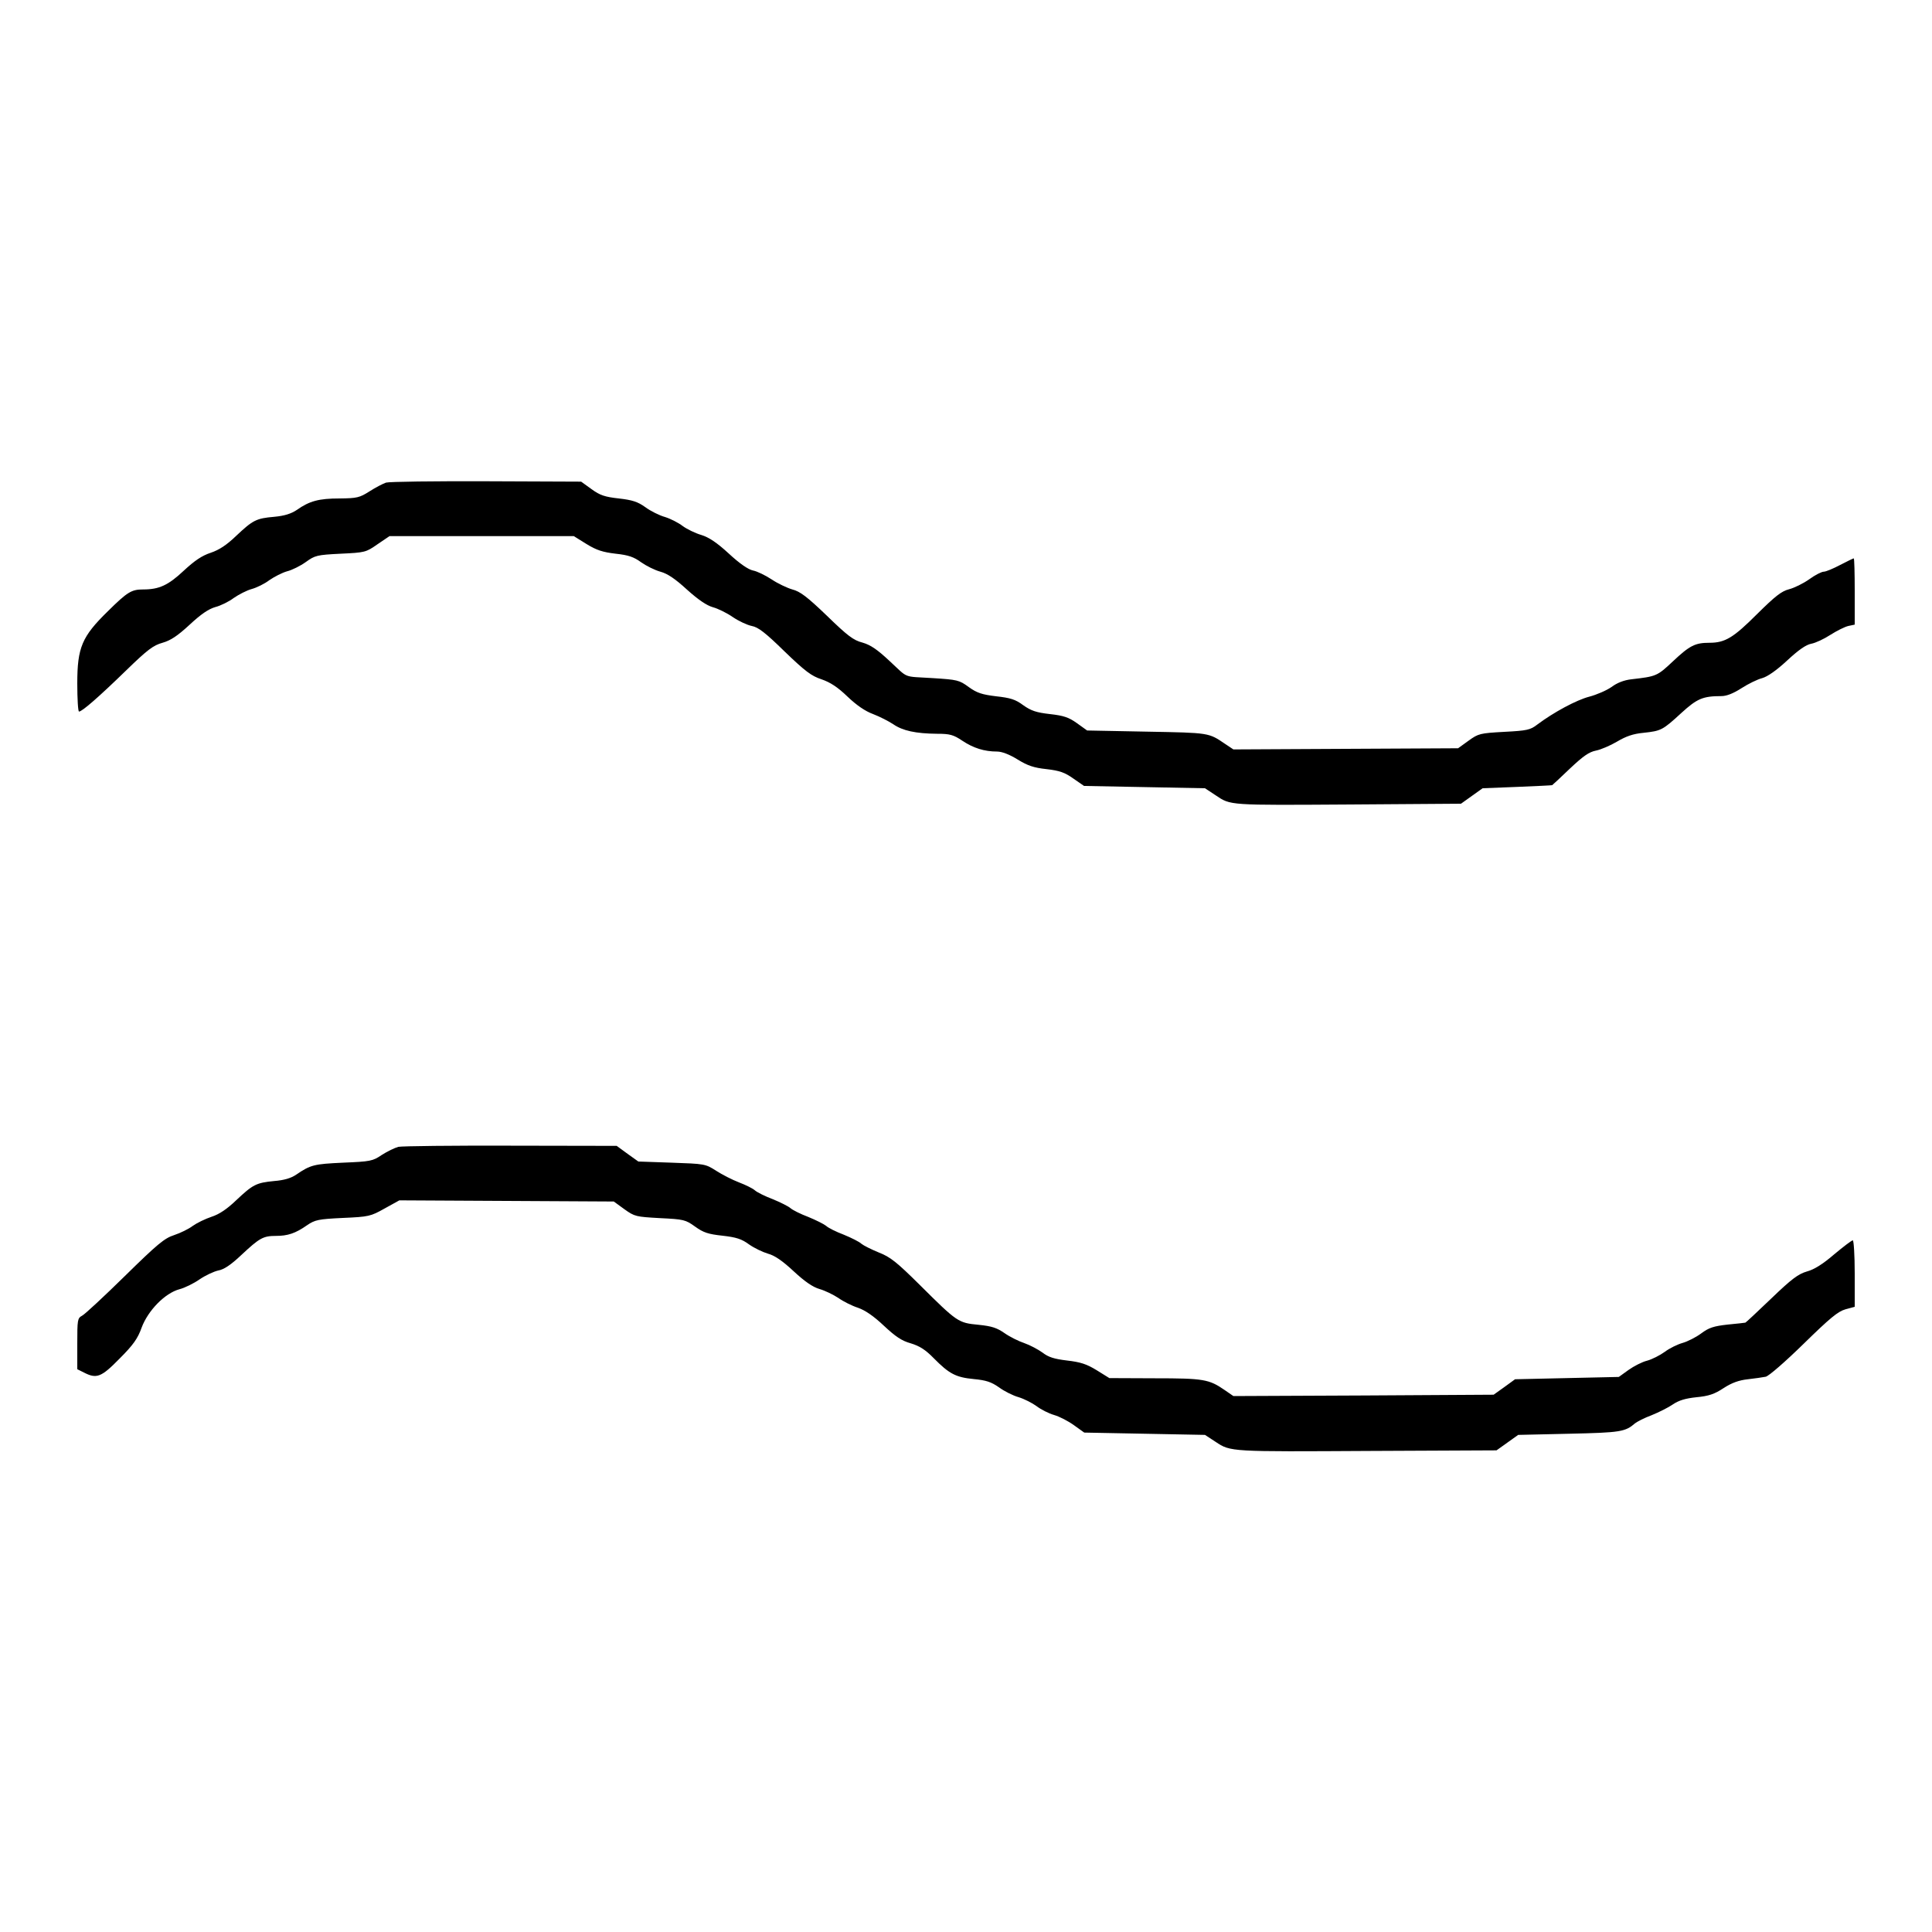
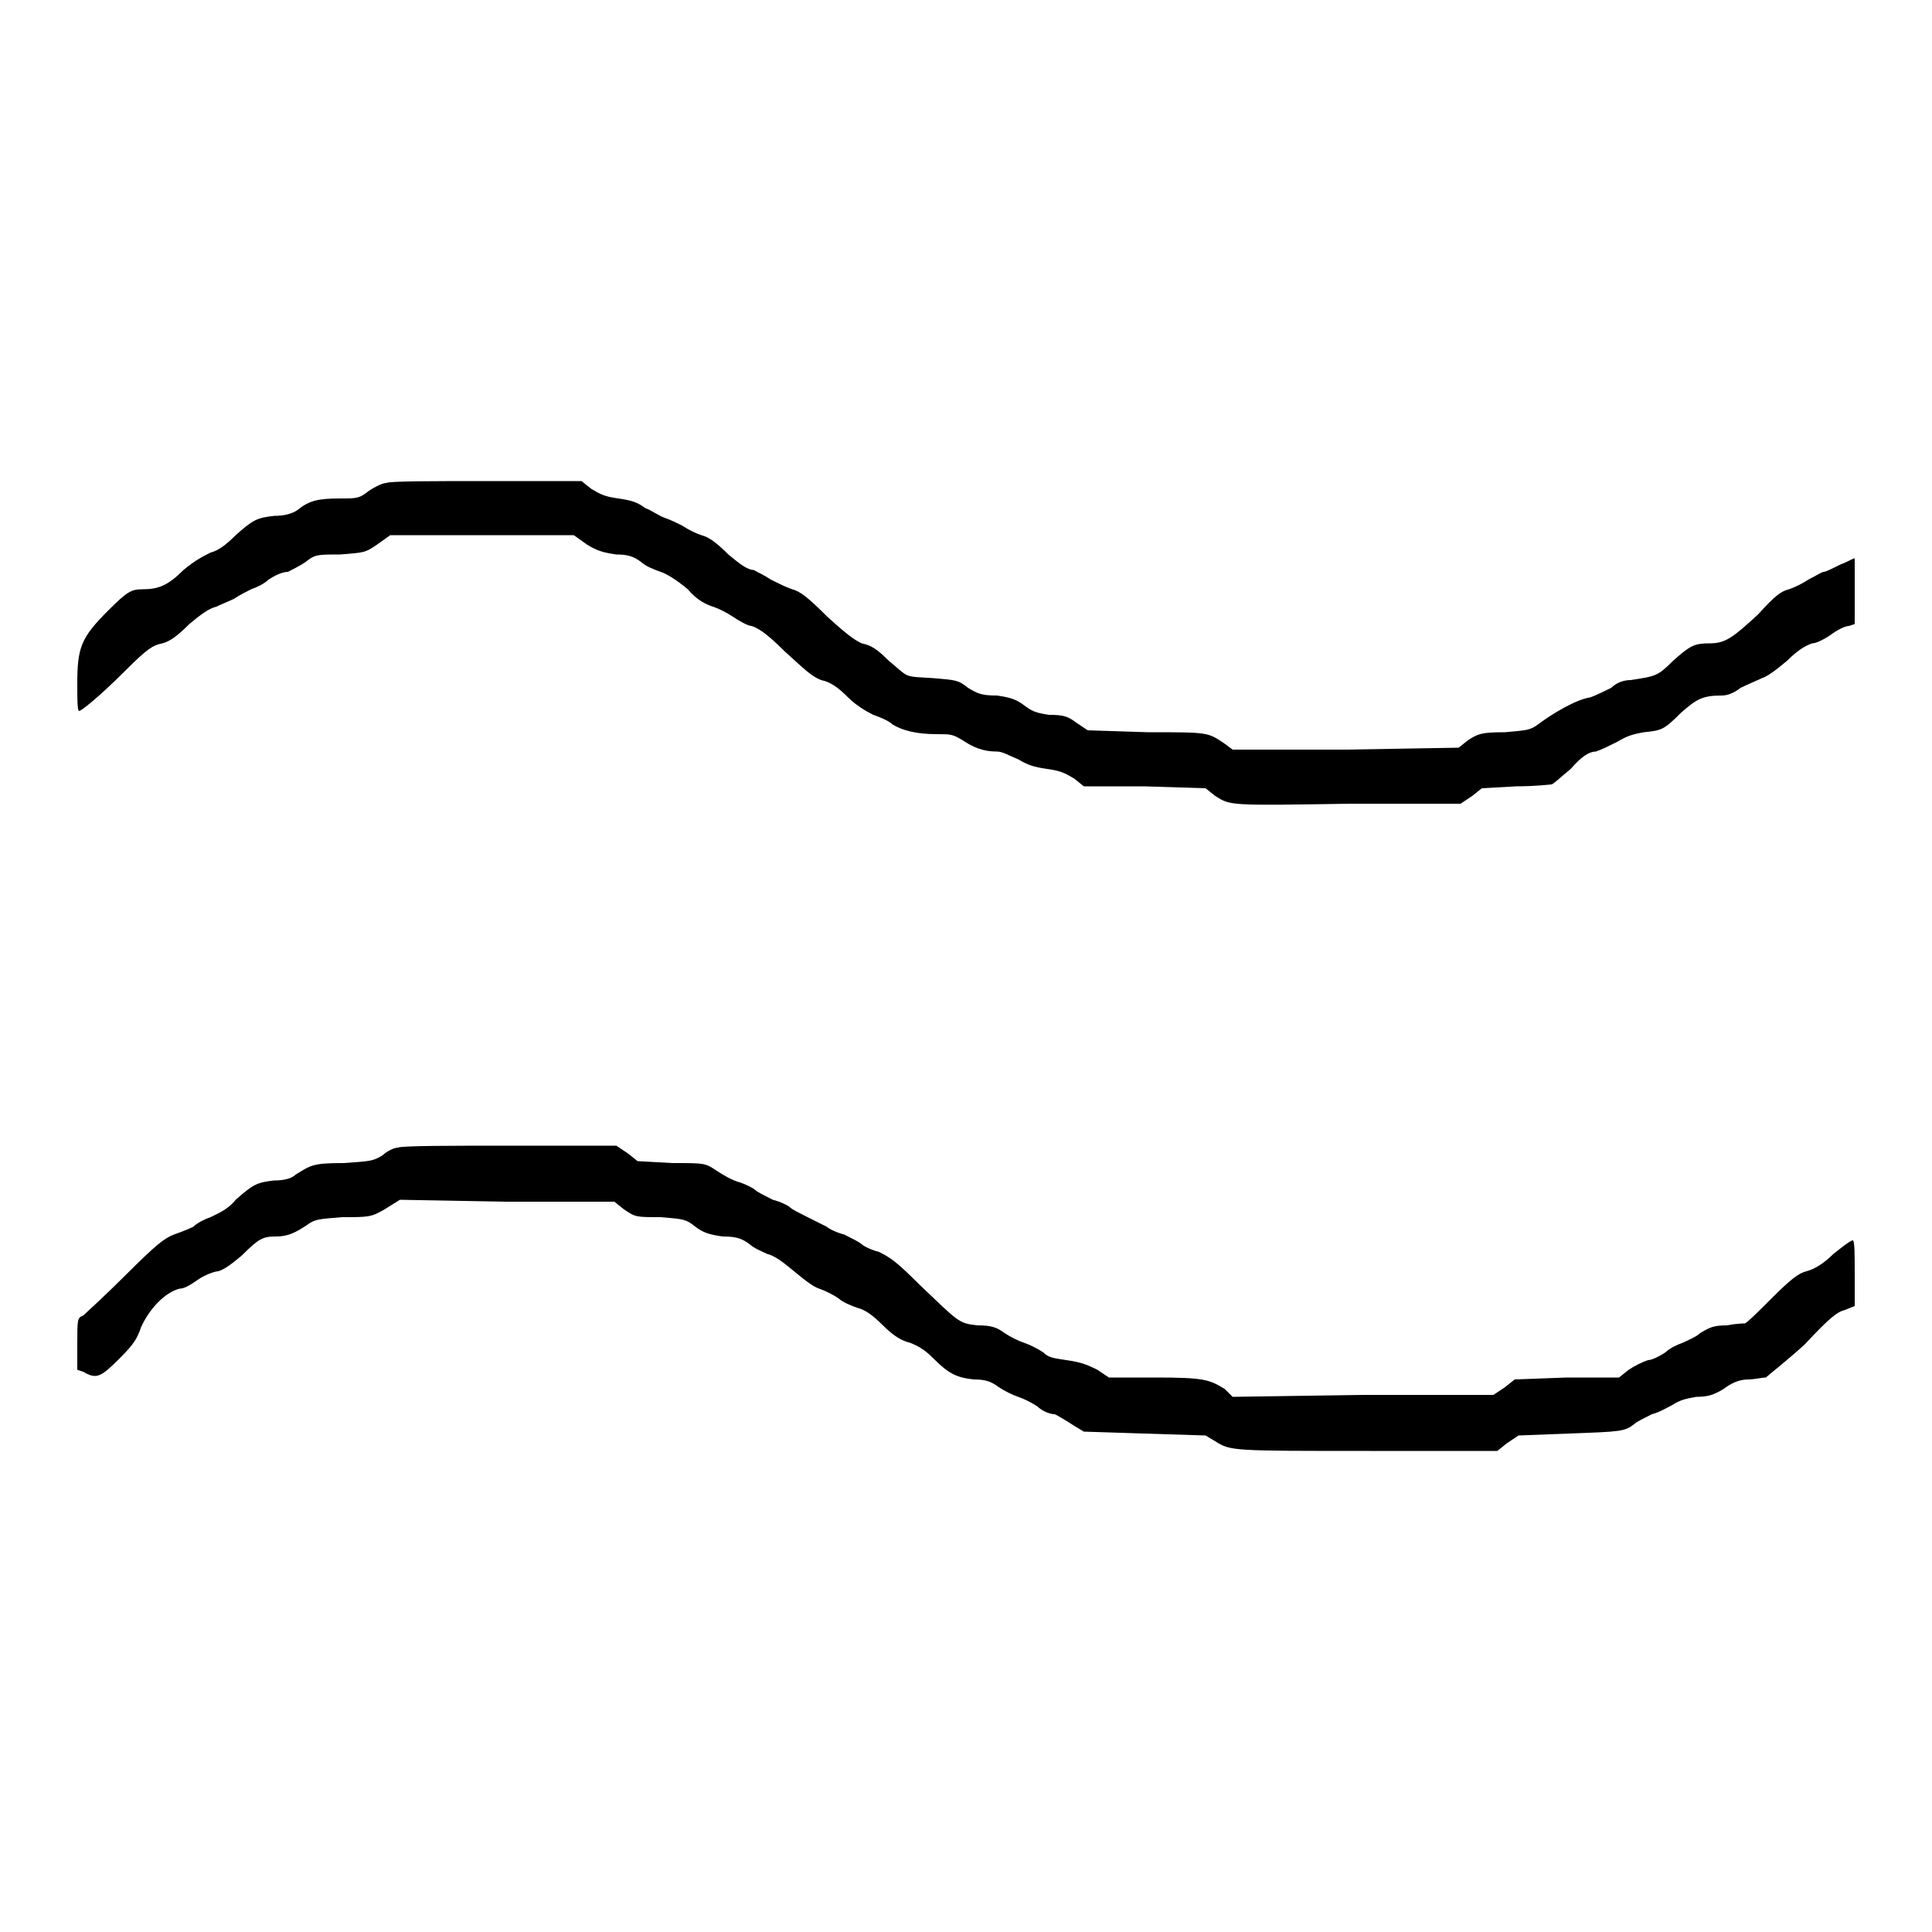
<svg xmlns="http://www.w3.org/2000/svg" viewBox="0 0 100 100">
-   <path d="M19.98 24.98C19.83 25.03 19.44 25.23 19.13 25.43 18.61 25.76 18.48 25.79 17.58 25.8 16.51 25.8 16.02 25.93 15.37 26.39 15.07 26.59 14.73 26.7 14.19 26.75 13.26 26.83 13.09 26.92 12.22 27.74 11.73 28.21 11.35 28.46 10.91 28.61 10.45 28.76 10.07 29.02 9.51 29.54 8.71 30.29 8.24 30.51 7.41 30.51 6.81 30.51 6.6 30.63 5.58 31.64 4.24 32.95 4 33.51 4 35.38 4 36.18 4.04 36.83 4.09 36.83 4.25 36.83 5.12 36.07 6.53 34.7 7.64 33.62 7.94 33.4 8.41 33.27 8.83 33.15 9.18 32.92 9.81 32.34 10.41 31.78 10.8 31.52 11.15 31.42 11.42 31.35 11.85 31.14 12.1 30.95 12.36 30.77 12.77 30.56 13.02 30.49 13.28 30.42 13.69 30.22 13.94 30.03 14.2 29.85 14.61 29.64 14.86 29.57 15.11 29.51 15.55 29.29 15.83 29.09 16.3 28.75 16.4 28.72 17.63 28.66 18.89 28.6 18.94 28.59 19.54 28.17L20.16 27.75 24.93 27.75 29.7 27.75 30.36 28.16C30.88 28.48 31.2 28.58 31.87 28.66 32.53 28.73 32.81 28.83 33.18 29.1 33.45 29.29 33.89 29.51 34.18 29.59 34.55 29.69 34.95 29.96 35.56 30.52 36.15 31.05 36.58 31.34 36.9 31.43 37.16 31.5 37.63 31.73 37.93 31.94 38.24 32.15 38.67 32.35 38.91 32.4 39.24 32.46 39.61 32.74 40.61 33.72 41.68 34.75 42 34.99 42.52 35.16 42.98 35.32 43.35 35.56 43.86 36.05 44.33 36.5 44.78 36.81 45.19 36.96 45.53 37.09 46 37.33 46.24 37.49 46.72 37.82 47.39 37.97 48.51 37.98 49.16 37.98 49.35 38.03 49.81 38.34 50.38 38.72 50.95 38.9 51.61 38.9 51.86 38.9 52.25 39.05 52.67 39.31 53.19 39.63 53.51 39.74 54.17 39.81 54.85 39.89 55.11 39.98 55.56 40.3L56.11 40.68 59.24 40.74 62.37 40.8 62.93 41.17C63.71 41.69 63.56 41.68 69.91 41.64L75.62 41.6 76.18 41.2 76.74 40.8 78.52 40.73C79.5 40.69 80.32 40.65 80.34 40.64 80.36 40.63 80.77 40.25 81.26 39.78 81.95 39.13 82.25 38.92 82.61 38.85 82.86 38.8 83.35 38.59 83.69 38.39 84.16 38.11 84.53 37.98 85.07 37.93 85.98 37.83 86.05 37.8 87.03 36.9 87.84 36.16 88.14 36.03 89.1 36.03 89.37 36.03 89.72 35.89 90.14 35.62 90.48 35.4 90.97 35.16 91.21 35.1 91.49 35.02 91.95 34.7 92.5 34.19 93.09 33.64 93.48 33.37 93.75 33.32 93.97 33.28 94.42 33.07 94.74 32.86 95.07 32.65 95.49 32.44 95.67 32.4L96 32.33 96 30.61C96 29.67 95.98 28.9 95.95 28.9 95.93 28.9 95.61 29.05 95.25 29.24 94.89 29.43 94.51 29.59 94.4 29.59 94.29 29.59 93.95 29.76 93.65 29.98 93.34 30.2 92.87 30.43 92.6 30.5 92.21 30.6 91.89 30.85 90.95 31.78 89.72 33.01 89.29 33.27 88.48 33.27 87.74 33.27 87.46 33.41 86.58 34.24 85.77 35 85.73 35.01 84.44 35.16 84.07 35.2 83.7 35.34 83.41 35.56 83.15 35.74 82.64 35.96 82.26 36.06 81.6 36.23 80.41 36.87 79.56 37.51 79.21 37.78 79.03 37.82 77.86 37.88 76.6 37.95 76.52 37.97 76.01 38.34L75.47 38.73 69.66 38.76 63.84 38.79 63.42 38.51C62.55 37.92 62.62 37.93 59.37 37.87L56.27 37.81 55.74 37.43C55.32 37.13 55.06 37.04 54.34 36.96 53.64 36.88 53.37 36.79 52.96 36.5 52.56 36.2 52.29 36.12 51.56 36.04 50.83 35.95 50.57 35.87 50.14 35.56 49.65 35.2 49.55 35.18 48.29 35.1 46.69 35 47.05 35.14 46.04 34.21 45.41 33.62 45.06 33.38 44.64 33.26 44.17 33.14 43.86 32.9 42.8 31.87 41.78 30.89 41.41 30.61 41.01 30.51 40.74 30.43 40.25 30.2 39.94 29.99 39.62 29.78 39.19 29.57 38.98 29.53 38.73 29.48 38.28 29.17 37.72 28.65 37.1 28.08 36.69 27.81 36.3 27.69 35.99 27.6 35.56 27.39 35.34 27.23 35.12 27.06 34.71 26.85 34.42 26.76 34.13 26.68 33.67 26.45 33.4 26.25 33.01 25.97 32.73 25.88 32.03 25.8 31.31 25.72 31.06 25.64 30.62 25.32L30.08 24.93 25.18 24.91C22.48 24.9 20.14 24.93 19.98 24.98M20.62 59.36C20.43 59.41 20.04 59.6 19.76 59.78 19.29 60.1 19.17 60.12 17.75 60.18 16.25 60.25 16.08 60.29 15.33 60.8 15.07 60.98 14.7 61.09 14.19 61.13 13.26 61.22 13.09 61.31 12.22 62.13 11.75 62.58 11.35 62.85 10.95 62.98 10.62 63.09 10.19 63.3 9.98 63.45 9.77 63.61 9.34 63.82 9.01 63.93 8.51 64.09 8.14 64.4 6.47 66.04 5.39 67.1 4.39 68.03 4.25 68.1 4.01 68.23 4 68.31 4 69.55L4 70.87 4.34 71.04C5 71.38 5.24 71.29 6.19 70.32 6.9 69.61 7.13 69.28 7.33 68.72 7.66 67.83 8.54 66.93 9.29 66.73 9.56 66.66 10.03 66.43 10.33 66.22 10.64 66.01 11.07 65.81 11.3 65.76 11.59 65.71 11.95 65.47 12.49 64.96 13.43 64.08 13.62 63.97 14.28 63.97 14.89 63.97 15.29 63.84 15.89 63.42 16.3 63.14 16.47 63.1 17.75 63.04 19.09 62.98 19.18 62.96 19.91 62.55L20.67 62.13 26.22 62.16 31.77 62.19 32.32 62.59C32.85 62.97 32.92 62.98 34.16 63.05 35.39 63.11 35.48 63.13 35.98 63.49 36.41 63.8 36.66 63.88 37.4 63.96 38.11 64.04 38.39 64.13 38.77 64.41 39.04 64.6 39.48 64.81 39.75 64.89 40.09 64.98 40.49 65.25 41.08 65.8 41.65 66.33 42.07 66.62 42.42 66.72 42.7 66.8 43.13 67.01 43.39 67.18 43.64 67.36 44.1 67.59 44.41 67.69 44.78 67.82 45.21 68.11 45.75 68.62 46.35 69.18 46.67 69.4 47.14 69.53 47.6 69.67 47.9 69.86 48.33 70.3 49.13 71.11 49.47 71.29 50.4 71.38 51.04 71.44 51.31 71.53 51.71 71.81 51.98 72.01 52.44 72.24 52.73 72.32 53.02 72.41 53.43 72.62 53.65 72.78 53.87 72.95 54.28 73.16 54.56 73.24 54.84 73.32 55.3 73.56 55.59 73.77L56.12 74.15 59.24 74.21 62.37 74.27 62.92 74.63C63.7 75.15 63.67 75.14 70.95 75.1L77.46 75.07 78.02 74.67 78.58 74.27 81.22 74.21C83.89 74.15 84.12 74.11 84.63 73.67 84.73 73.59 85.11 73.39 85.49 73.25 85.86 73.1 86.36 72.85 86.59 72.69 86.9 72.48 87.24 72.38 87.81 72.32 88.44 72.26 88.74 72.16 89.21 71.85 89.64 71.57 90.01 71.44 90.47 71.39 90.82 71.35 91.24 71.29 91.39 71.26 91.55 71.23 92.42 70.47 93.36 69.55 94.72 68.22 95.13 67.88 95.52 67.77L96 67.64 96 65.92C96 64.97 95.95 64.2 95.9 64.2 95.84 64.2 95.41 64.53 94.93 64.93 94.35 65.43 93.9 65.71 93.53 65.81 93.08 65.94 92.74 66.19 91.68 67.21 90.96 67.9 90.36 68.46 90.34 68.46 90.32 68.47 89.91 68.51 89.42 68.56 88.7 68.64 88.45 68.72 88.05 69.02 87.78 69.22 87.34 69.44 87.09 69.51 86.84 69.58 86.42 69.78 86.17 69.97 85.92 70.15 85.51 70.36 85.25 70.43 85 70.49 84.57 70.71 84.29 70.91L83.79 71.27 81.1 71.33 78.42 71.39 77.87 71.79 77.31 72.19 70.58 72.23 63.84 72.26 63.39 71.95C62.58 71.39 62.3 71.34 59.78 71.34L57.42 71.33 56.76 70.92C56.24 70.6 55.92 70.5 55.23 70.42 54.57 70.34 54.27 70.25 53.96 70.01 53.74 69.85 53.31 69.62 53.02 69.52 52.72 69.42 52.26 69.19 51.99 69 51.6 68.73 51.34 68.64 50.64 68.57 49.6 68.47 49.55 68.44 47.61 66.51 46.41 65.32 46.08 65.06 45.49 64.83 45.1 64.67 44.7 64.47 44.59 64.38 44.49 64.28 44.07 64.07 43.68 63.91 43.28 63.76 42.86 63.55 42.76 63.45 42.65 63.36 42.23 63.15 41.84 62.99 41.44 62.84 41.02 62.63 40.91 62.53 40.81 62.44 40.39 62.23 40 62.07 39.6 61.92 39.18 61.71 39.07 61.61 38.96 61.51 38.59 61.33 38.25 61.2 37.91 61.07 37.38 60.8 37.07 60.6 36.51 60.24 36.47 60.24 34.77 60.18L33.04 60.12 32.48 59.72 31.92 59.31 26.44 59.3C23.43 59.29 20.81 59.32 20.62 59.36" fill="currentColor" fill-rule="evenodd" />
+   <path d="M20 25C19.8 25 19.4 25.2 19.1 25.4 18.6 25.8 18.5 25.8 17.6 25.8 16.5 25.8 16 25.9 15.4 26.4 15.1 26.6 14.7 26.7 14.2 26.7 13.3 26.8 13.1 26.9 12.2 27.7 11.7 28.2 11.3 28.5 10.9 28.6 10.5 28.8 10.1 29 9.5 29.5 8.7 30.3 8.2 30.5 7.4 30.5 6.8 30.5 6.6 30.6 5.6 31.6 4.2 33 4 33.5 4 35.4 4 36.2 4 36.8 4.1 36.8 4.2 36.8 5.1 36.1 6.5 34.7 7.6 33.6 7.9 33.4 8.4 33.3 8.8 33.2 9.2 32.9 9.8 32.3 10.4 31.8 10.8 31.5 11.2 31.4 11.4 31.3 11.9 31.1 12.1 31 12.4 30.8 12.8 30.6 13 30.5 13.3 30.4 13.7 30.2 13.9 30 14.2 29.8 14.6 29.6 14.9 29.6 15.1 29.5 15.5 29.3 15.8 29.1 16.3 28.7 16.4 28.7 17.6 28.7 18.9 28.6 18.9 28.6 19.5 28.2L20.2 27.7 24.9 27.7 29.7 27.7 30.4 28.2C30.9 28.5 31.2 28.6 31.9 28.7 32.5 28.7 32.8 28.8 33.2 29.1 33.4 29.3 33.9 29.5 34.2 29.6 34.5 29.7 35 30 35.6 30.5 36.1 31.1 36.6 31.3 36.9 31.4 37.2 31.5 37.6 31.7 37.9 31.9 38.2 32.1 38.7 32.4 38.9 32.4 39.2 32.5 39.6 32.7 40.6 33.7 41.7 34.7 42 35 42.5 35.2 43 35.3 43.4 35.6 43.9 36.1 44.3 36.5 44.8 36.8 45.2 37 45.5 37.1 46 37.3 46.2 37.5 46.7 37.8 47.4 38 48.5 38 49.2 38 49.3 38 49.8 38.3 50.4 38.7 50.9 38.9 51.6 38.9 51.9 38.9 52.2 39.1 52.7 39.3 53.2 39.6 53.5 39.7 54.2 39.8 54.9 39.9 55.1 40 55.6 40.3L56.1 40.7 59.2 40.7 62.4 40.8 62.9 41.2C63.7 41.7 63.6 41.7 69.9 41.6L75.6 41.6 76.2 41.2 76.7 40.8 78.5 40.7C79.5 40.7 80.3 40.6 80.3 40.6 80.4 40.6 80.8 40.2 81.3 39.8 81.9 39.1 82.3 38.9 82.6 38.9 82.9 38.8 83.3 38.6 83.7 38.4 84.2 38.1 84.5 38 85.1 37.9 86 37.8 86.1 37.8 87 36.9 87.8 36.2 88.1 36 89.1 36 89.4 36 89.7 35.9 90.1 35.6 90.5 35.4 91 35.2 91.2 35.1 91.5 35 91.9 34.7 92.5 34.2 93.1 33.6 93.5 33.4 93.8 33.3 94 33.3 94.4 33.1 94.7 32.9 95.1 32.6 95.5 32.4 95.7 32.4L96 32.3 96 30.6C96 29.7 96 28.9 96 28.9 95.9 28.9 95.6 29.1 95.3 29.2 94.9 29.4 94.5 29.6 94.4 29.6 94.3 29.6 94 29.8 93.6 30 93.3 30.2 92.9 30.4 92.6 30.5 92.2 30.6 91.9 30.8 91 31.8 89.7 33 89.3 33.3 88.5 33.3 87.7 33.3 87.5 33.4 86.6 34.2 85.8 35 85.7 35 84.4 35.2 84.1 35.2 83.7 35.3 83.4 35.6 83.2 35.7 82.6 36 82.3 36.1 81.6 36.2 80.4 36.9 79.6 37.5 79.2 37.8 79 37.8 77.9 37.9 76.6 37.9 76.5 38 76 38.3L75.5 38.7 69.7 38.8 63.8 38.8 63.4 38.5C62.5 37.9 62.6 37.9 59.4 37.9L56.3 37.8 55.7 37.4C55.3 37.1 55.1 37 54.3 37 53.6 36.9 53.4 36.8 53 36.5 52.6 36.2 52.3 36.1 51.6 36 50.8 36 50.6 35.9 50.1 35.6 49.6 35.2 49.5 35.2 48.3 35.1 46.7 35 47.1 35.1 46 34.2 45.4 33.6 45.1 33.4 44.6 33.3 44.2 33.1 43.9 32.9 42.8 31.9 41.8 30.9 41.4 30.6 41 30.5 40.7 30.4 40.3 30.2 39.9 30 39.6 29.8 39.2 29.6 39 29.5 38.7 29.5 38.3 29.2 37.7 28.7 37.1 28.1 36.7 27.8 36.3 27.7 36 27.6 35.6 27.4 35.3 27.2 35.1 27.1 34.7 26.9 34.4 26.8 34.1 26.7 33.7 26.4 33.4 26.3 33 26 32.7 25.9 32 25.8 31.3 25.7 31.1 25.6 30.6 25.3L30.1 24.9 25.2 24.9C22.5 24.9 20.1 24.9 20 25M20.6 59.4C20.4 59.4 20 59.6 19.8 59.8 19.3 60.1 19.2 60.1 17.8 60.2 16.2 60.2 16.1 60.3 15.3 60.8 15.1 61 14.7 61.1 14.2 61.1 13.3 61.2 13.1 61.3 12.2 62.1 11.8 62.6 11.3 62.8 10.9 63 10.6 63.1 10.2 63.3 10 63.5 9.8 63.6 9.3 63.8 9 63.9 8.5 64.1 8.1 64.4 6.5 66 5.4 67.1 4.4 68 4.3 68.1 4 68.2 4 68.3 4 69.6L4 70.9 4.3 71C5 71.4 5.2 71.3 6.2 70.3 6.9 69.6 7.1 69.3 7.3 68.7 7.7 67.8 8.5 66.9 9.3 66.7 9.6 66.7 10 66.4 10.3 66.2 10.6 66 11.1 65.8 11.3 65.8 11.6 65.7 11.9 65.5 12.5 65 13.4 64.1 13.6 64 14.3 64 14.9 64 15.3 63.8 15.9 63.4 16.3 63.1 16.5 63.1 17.7 63 19.1 63 19.2 63 19.9 62.6L20.7 62.1 26.2 62.2 31.8 62.2 32.3 62.6C32.9 63 32.9 63 34.2 63 35.4 63.1 35.5 63.1 36 63.5 36.4 63.8 36.7 63.9 37.4 64 38.1 64 38.4 64.1 38.8 64.4 39 64.6 39.5 64.8 39.7 64.9 40.1 65 40.5 65.3 41.1 65.8 41.7 66.3 42.1 66.6 42.4 66.7 42.7 66.8 43.1 67 43.4 67.2 43.6 67.4 44.1 67.6 44.4 67.7 44.8 67.8 45.2 68.1 45.7 68.6 46.3 69.2 46.7 69.4 47.1 69.5 47.6 69.7 47.9 69.9 48.3 70.3 49.1 71.1 49.5 71.3 50.4 71.4 51 71.4 51.3 71.5 51.7 71.8 52 72 52.4 72.2 52.7 72.3 53 72.4 53.4 72.6 53.7 72.8 53.9 73 54.3 73.2 54.6 73.2 54.8 73.3 55.3 73.6 55.6 73.8L56.1 74.1 59.2 74.2 62.4 74.3 62.9 74.6C63.7 75.1 63.7 75.1 70.9 75.1L77.5 75.1 78 74.7 78.6 74.3 81.2 74.2C83.9 74.1 84.1 74.1 84.6 73.7 84.7 73.6 85.1 73.4 85.5 73.2 85.9 73.1 86.4 72.8 86.6 72.7 86.9 72.5 87.2 72.4 87.8 72.3 88.4 72.3 88.7 72.2 89.2 71.9 89.6 71.6 90 71.4 90.5 71.4 90.8 71.4 91.2 71.3 91.4 71.3 91.5 71.2 92.4 70.5 93.4 69.6 94.7 68.2 95.1 67.9 95.5 67.8L96 67.6 96 65.9C96 65 96 64.2 95.9 64.2 95.8 64.2 95.4 64.5 94.9 64.9 94.4 65.4 93.9 65.7 93.5 65.8 93.1 65.9 92.7 66.2 91.7 67.2 91 67.9 90.4 68.5 90.3 68.5 90.3 68.5 89.9 68.5 89.4 68.6 88.7 68.6 88.5 68.7 88 69 87.8 69.2 87.3 69.4 87.1 69.5 86.8 69.6 86.4 69.8 86.2 70 85.9 70.2 85.5 70.4 85.3 70.4 85 70.5 84.6 70.7 84.3 70.9L83.8 71.3 81.1 71.3 78.4 71.4 77.9 71.8 77.3 72.2 70.6 72.2 63.8 72.3 63.4 71.9C62.6 71.4 62.3 71.3 59.8 71.3L57.4 71.3 56.8 70.9C56.2 70.6 55.9 70.5 55.2 70.4 54.6 70.3 54.3 70.3 54 70 53.7 69.8 53.3 69.6 53 69.5 52.7 69.4 52.3 69.2 52 69 51.6 68.7 51.3 68.6 50.6 68.6 49.6 68.5 49.6 68.4 47.6 66.5 46.4 65.3 46.1 65.1 45.5 64.8 45.1 64.7 44.7 64.5 44.6 64.4 44.5 64.3 44.1 64.1 43.7 63.9 43.3 63.8 42.9 63.6 42.8 63.5 42.6 63.4 42.2 63.2 41.8 63 41.4 62.8 41 62.6 40.9 62.5 40.8 62.4 40.4 62.2 40 62.1 39.6 61.9 39.2 61.7 39.1 61.6 39 61.5 38.6 61.3 38.3 61.2 37.9 61.1 37.4 60.8 37.1 60.6 36.5 60.2 36.5 60.2 34.8 60.2L33 60.1 32.5 59.7 31.9 59.3 26.4 59.3C23.4 59.3 20.8 59.3 20.6 59.4" fill="currentColor" fill-rule="evenodd" />
</svg>
